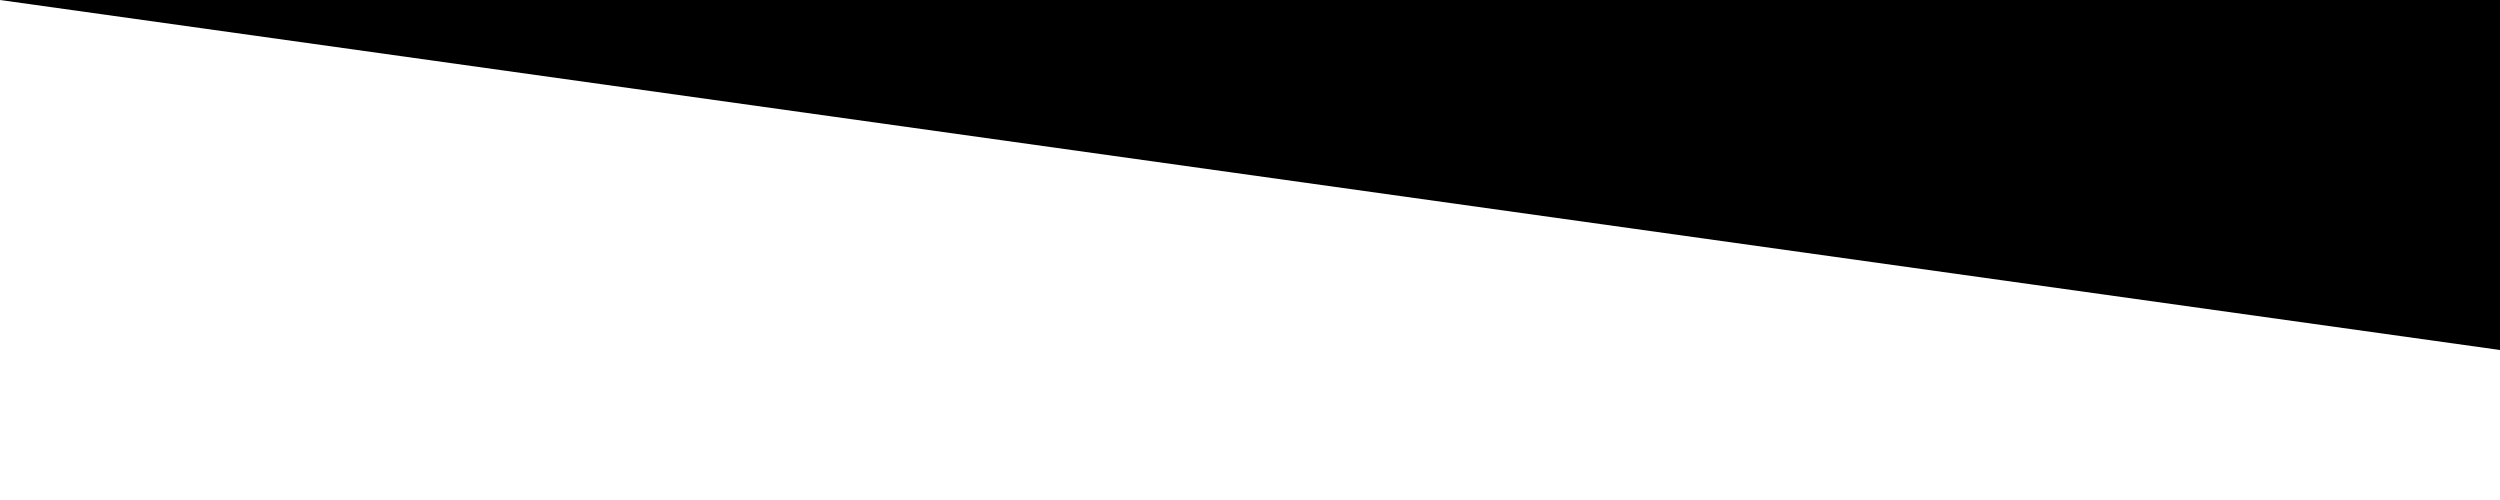
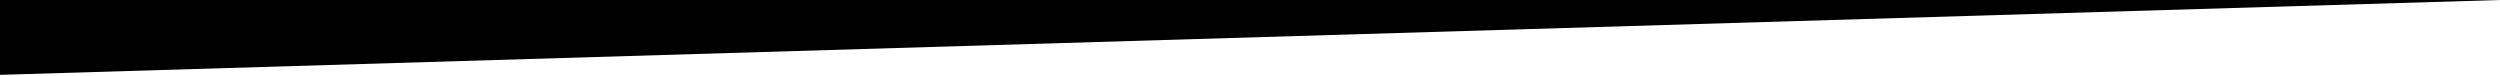
- <svg xmlns="http://www.w3.org/2000/svg" viewBox="0 0 500 100" xmlnsBx="https://boxy-svg.com">
-   <path d="M -500 -70 L 0 0 L -500 0 L -500 -70 Z" style="stroke: rgba(187, 119, 51, 0); fill: rgb(0,0,0);" transform="matrix(-1, 0, 0, -1, 0, 0)" bxShape="triangle -500 -70 500 70 0 0 1@302fbfcc" />
+ <svg xmlns="http://www.w3.org/2000/svg" viewBox="0 0 500 15.062">
+   <path d="M -3.174 15.062 L 500 0 L -3.174 0 L -3.174 15.062 Z" style="stroke: rgba(187, 119, 51, 0);" bxshape="triangle -500 -70 500 70 0 0 1@302fbfcc" />
</svg>
